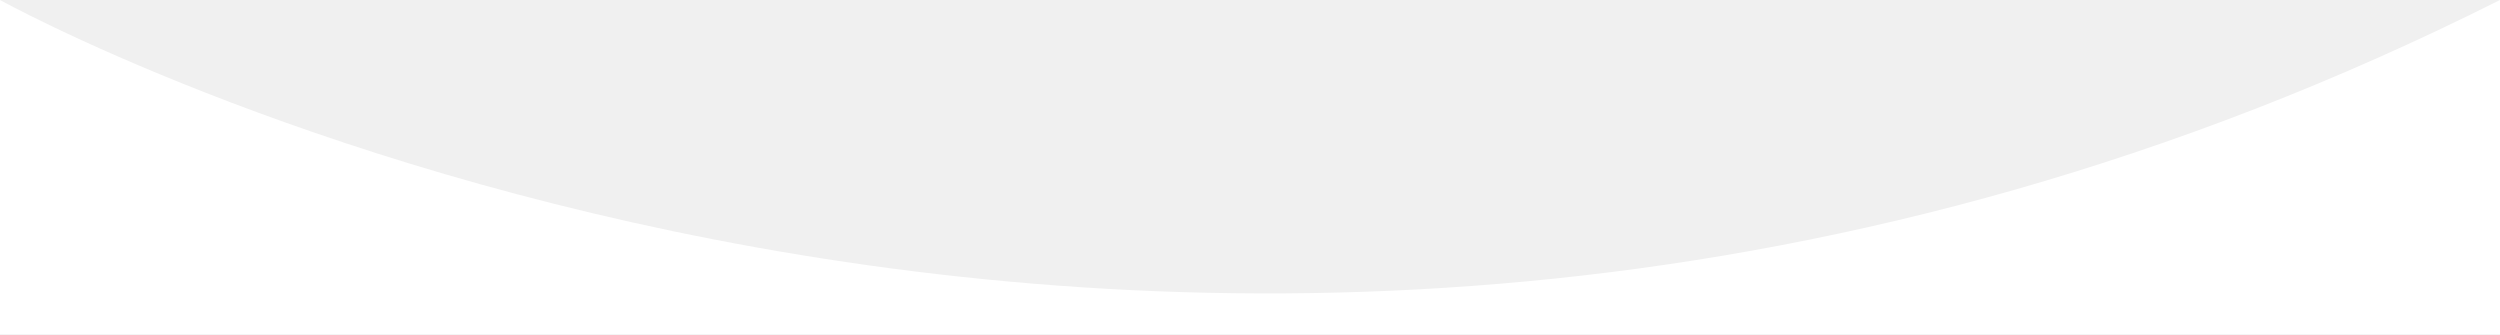
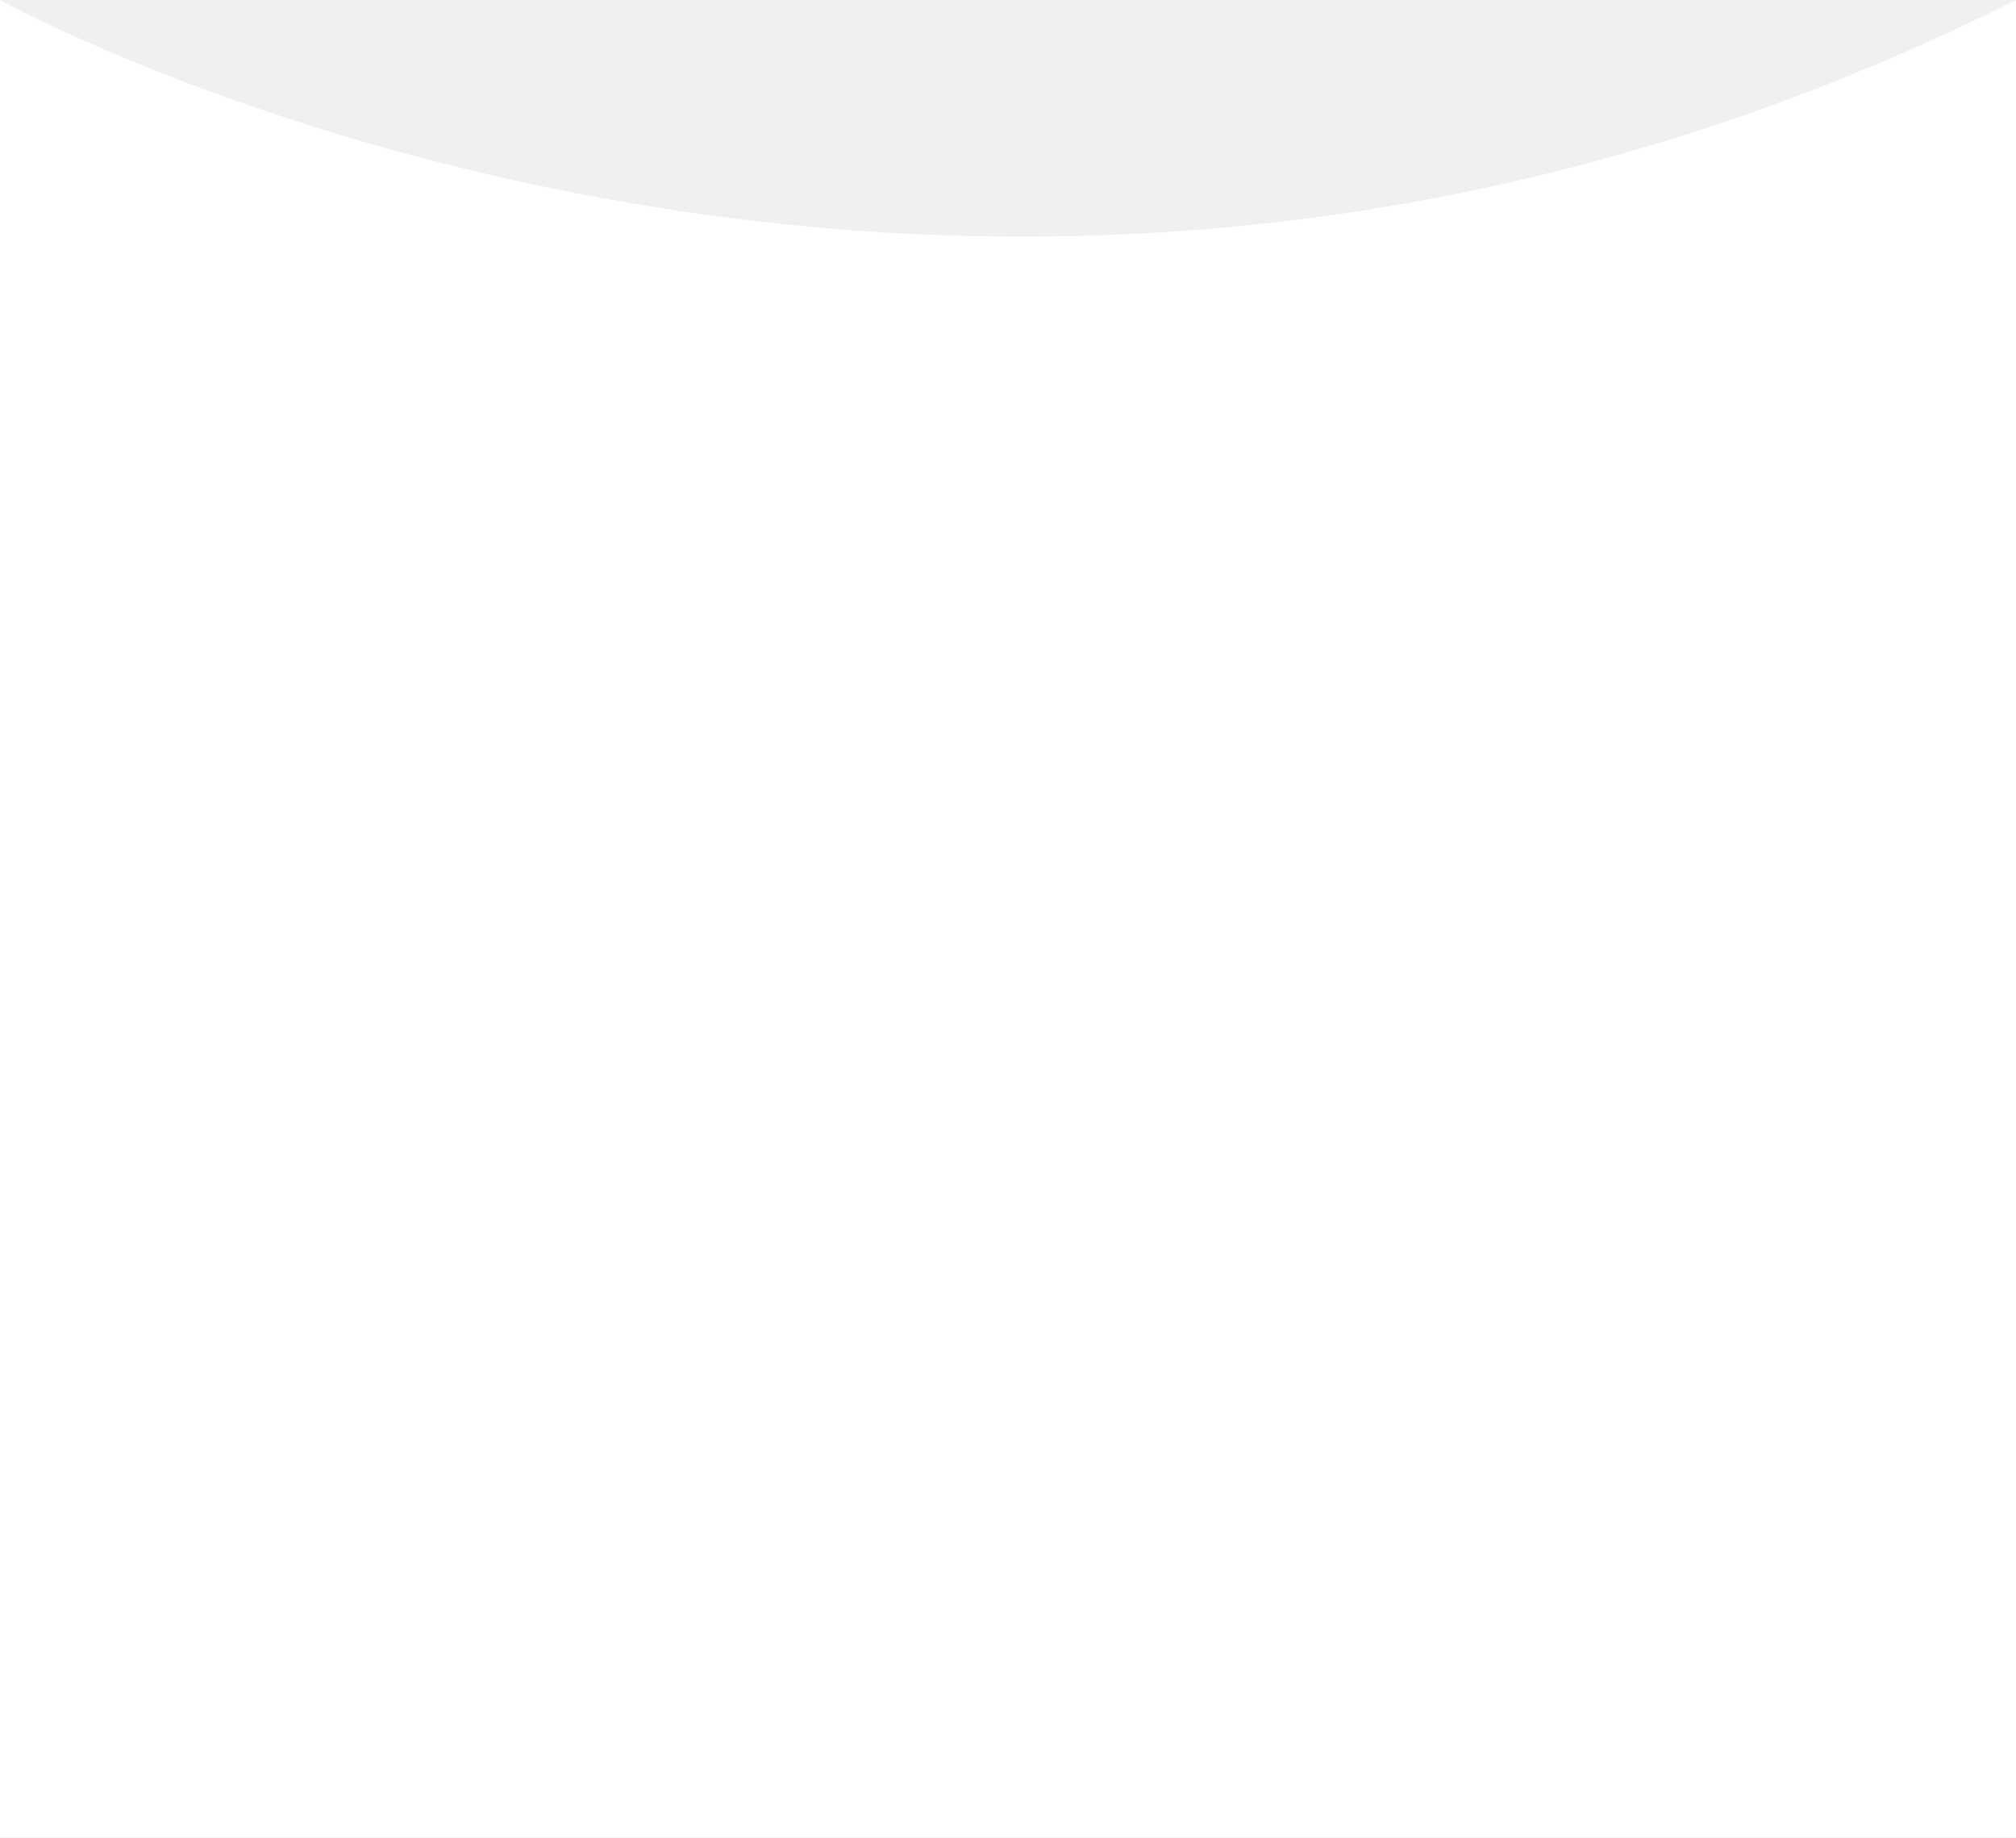
- <svg xmlns="http://www.w3.org/2000/svg" version="1.1" id="Capa_1" x="0px" y="0px" viewBox="0 0 1919 256.6" style="enable-background:new 0 0 1919 256.6;" xml:space="preserve">
+ <svg xmlns="http://www.w3.org/2000/svg" version="1.1" id="Capa_1" x="0px" y="0px" viewBox="0 0 1919 1748.8" style="enable-background:new 0 0 1919 1748.8;" xml:space="preserve">
  <style type="text/css">
	.st0{fill-rule:evenodd;clip-rule:evenodd;fill:#FFFFFF;}
</style>
-   <path class="st0" d="M1919,0v256.6H0V0C0,0,910.7,506.8,1919,0z" />
+   <path class="st0" d="M1919,0v1748.8H0V0C0,0,910.7,506.8,1919,0z" />
</svg>
